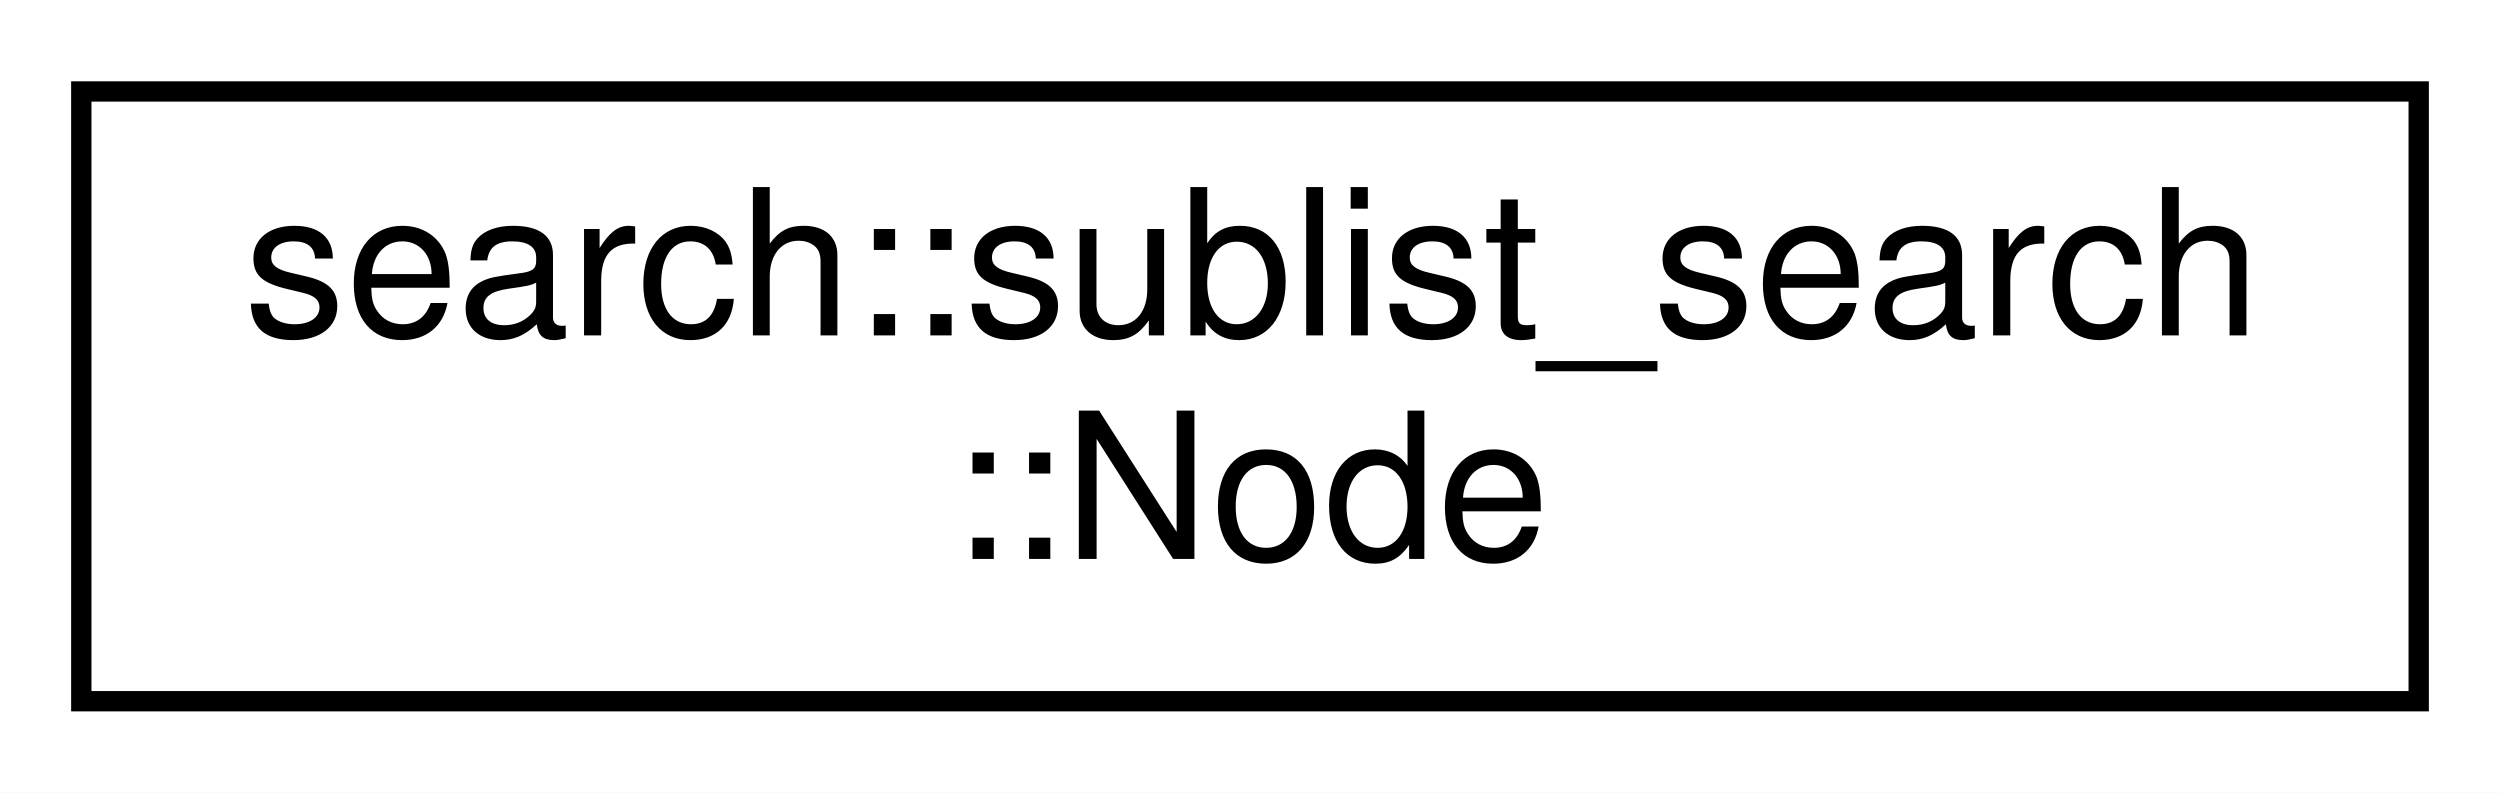
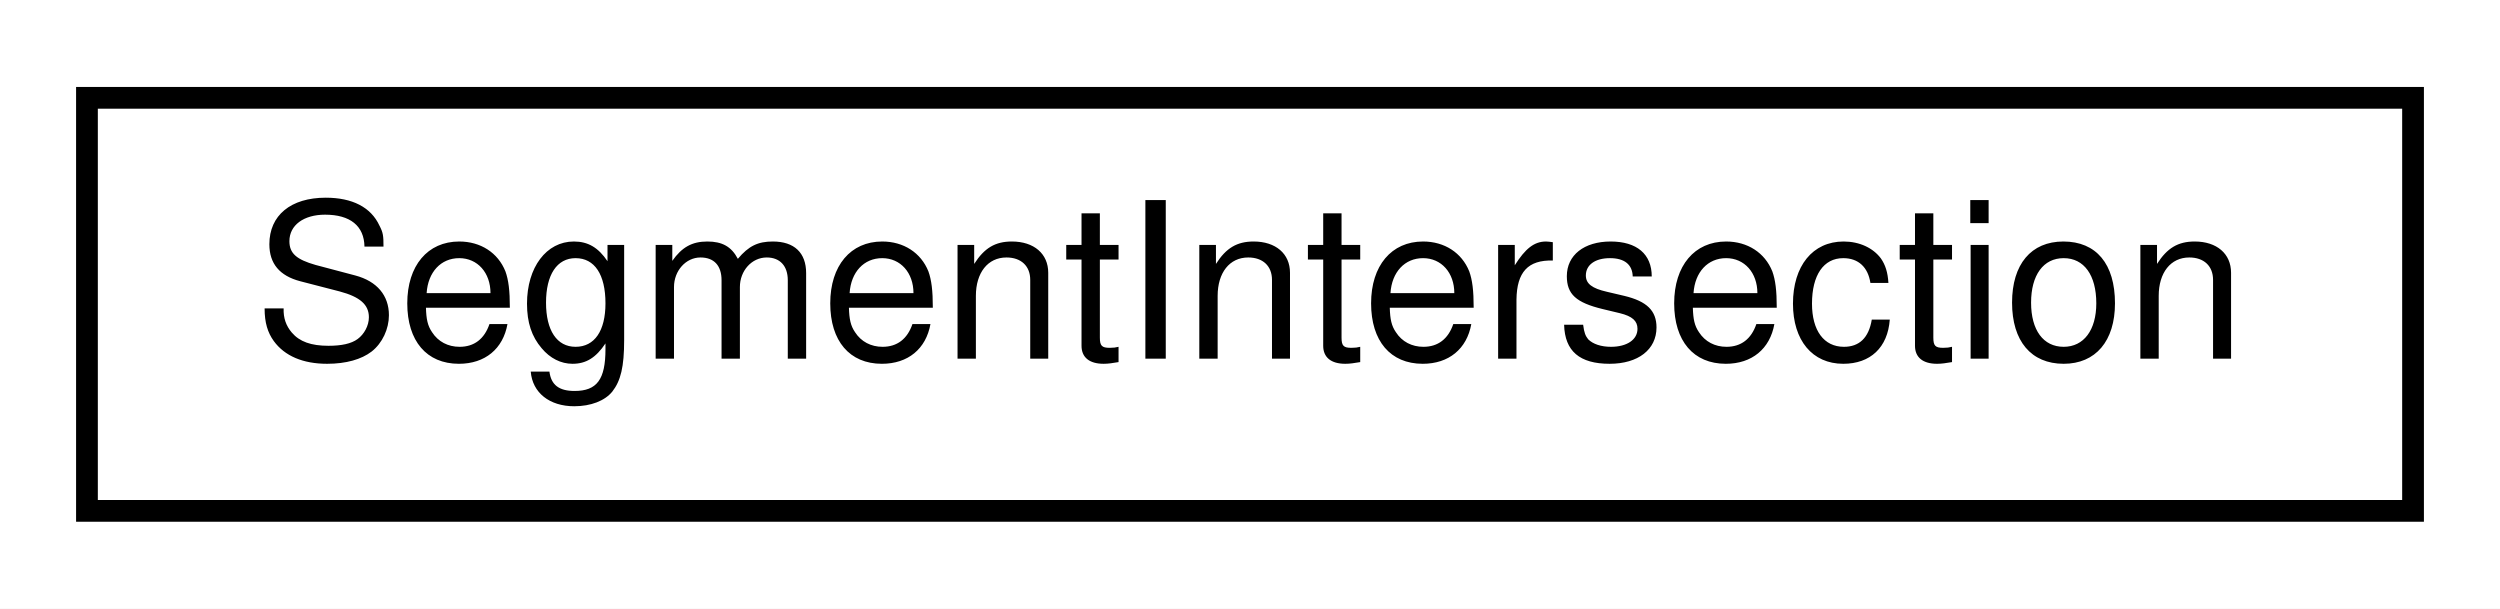
- <svg xmlns="http://www.w3.org/2000/svg" xmlns:xlink="http://www.w3.org/1999/xlink" width="123pt" height="39pt" viewBox="0.00 0.00 123.00 39.00">
-   <g id="graph0" class="graph" transform="scale(1 1) rotate(0) translate(4 35)">
-     <polygon fill="white" stroke="transparent" points="-4,4 -4,-35 119,-35 119,4 -4,4" />
+ <svg xmlns="http://www.w3.org/2000/svg" xmlns:xlink="http://www.w3.org/1999/xlink" width="115pt" height="28pt" viewBox="0.00 0.00 115.00 28.00">
+   <g id="graph0" class="graph" transform="scale(1 1) rotate(0) translate(4 24)">
+     <polygon fill="white" stroke="transparent" points="-4,4 -4,-24 111,-24 111,4 -4,4" />
    <g id="node1" class="node">
      <g id="a_node1">
-         <a xlink:href="da/d61/structsearch_1_1sublist__search_1_1_node.html" target="_top" xlink:title="A Node structure representing a single link Node in a linked list.">
-           <polygon fill="white" stroke="black" points="0,-0.5 0,-30.5 115,-30.5 115,-0.5 0,-0.5" />
-           <text text-anchor="start" x="8" y="-18.5" font-family="Helvetica,sans-Serif" font-size="10.00">search::sublist_search</text>
-           <text text-anchor="middle" x="57.5" y="-7.5" font-family="Helvetica,sans-Serif" font-size="10.00">::Node</text>
+         <a xlink:href="d4/db4/struct_segment_intersection.html" target="_top" xlink:title=" ">
+           <polygon fill="white" stroke="black" points="0,-0.5 0,-19.5 107,-19.5 107,-0.5 0,-0.5" />
+           <text text-anchor="middle" x="53.5" y="-7.5" font-family="Helvetica,sans-Serif" font-size="10.00">SegmentIntersection</text>
        </a>
      </g>
    </g>
  </g>
</svg>
